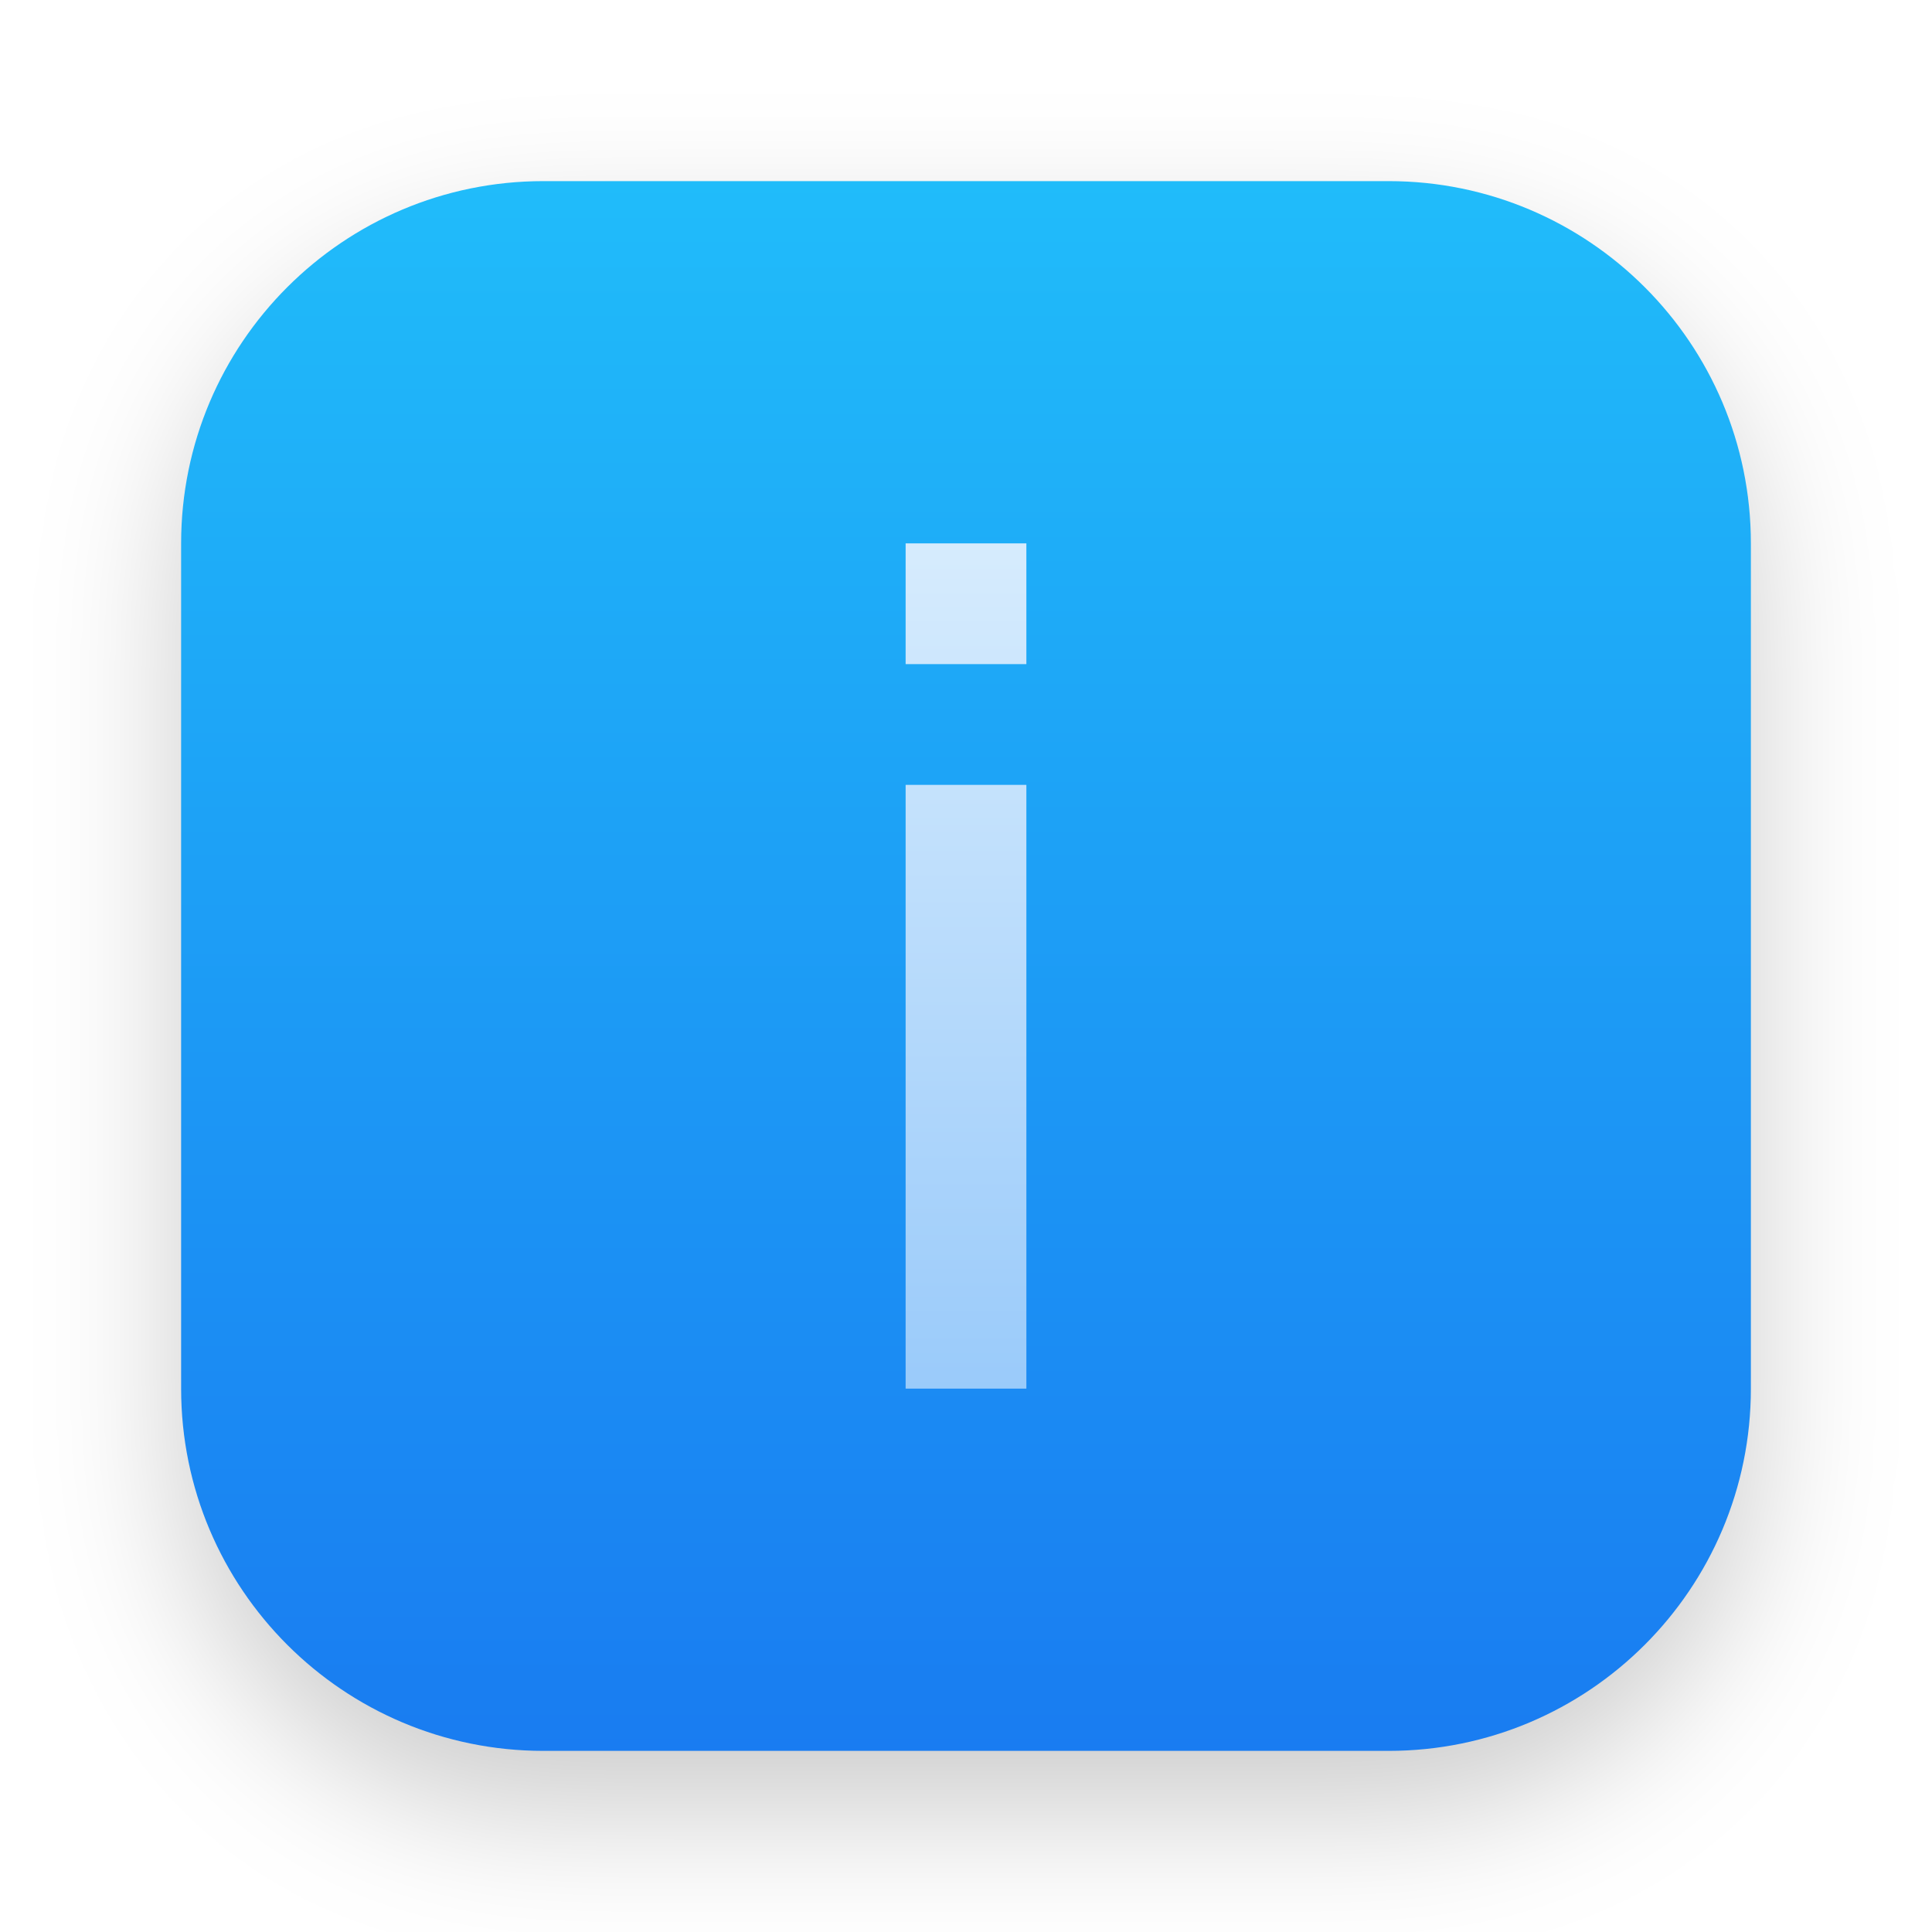
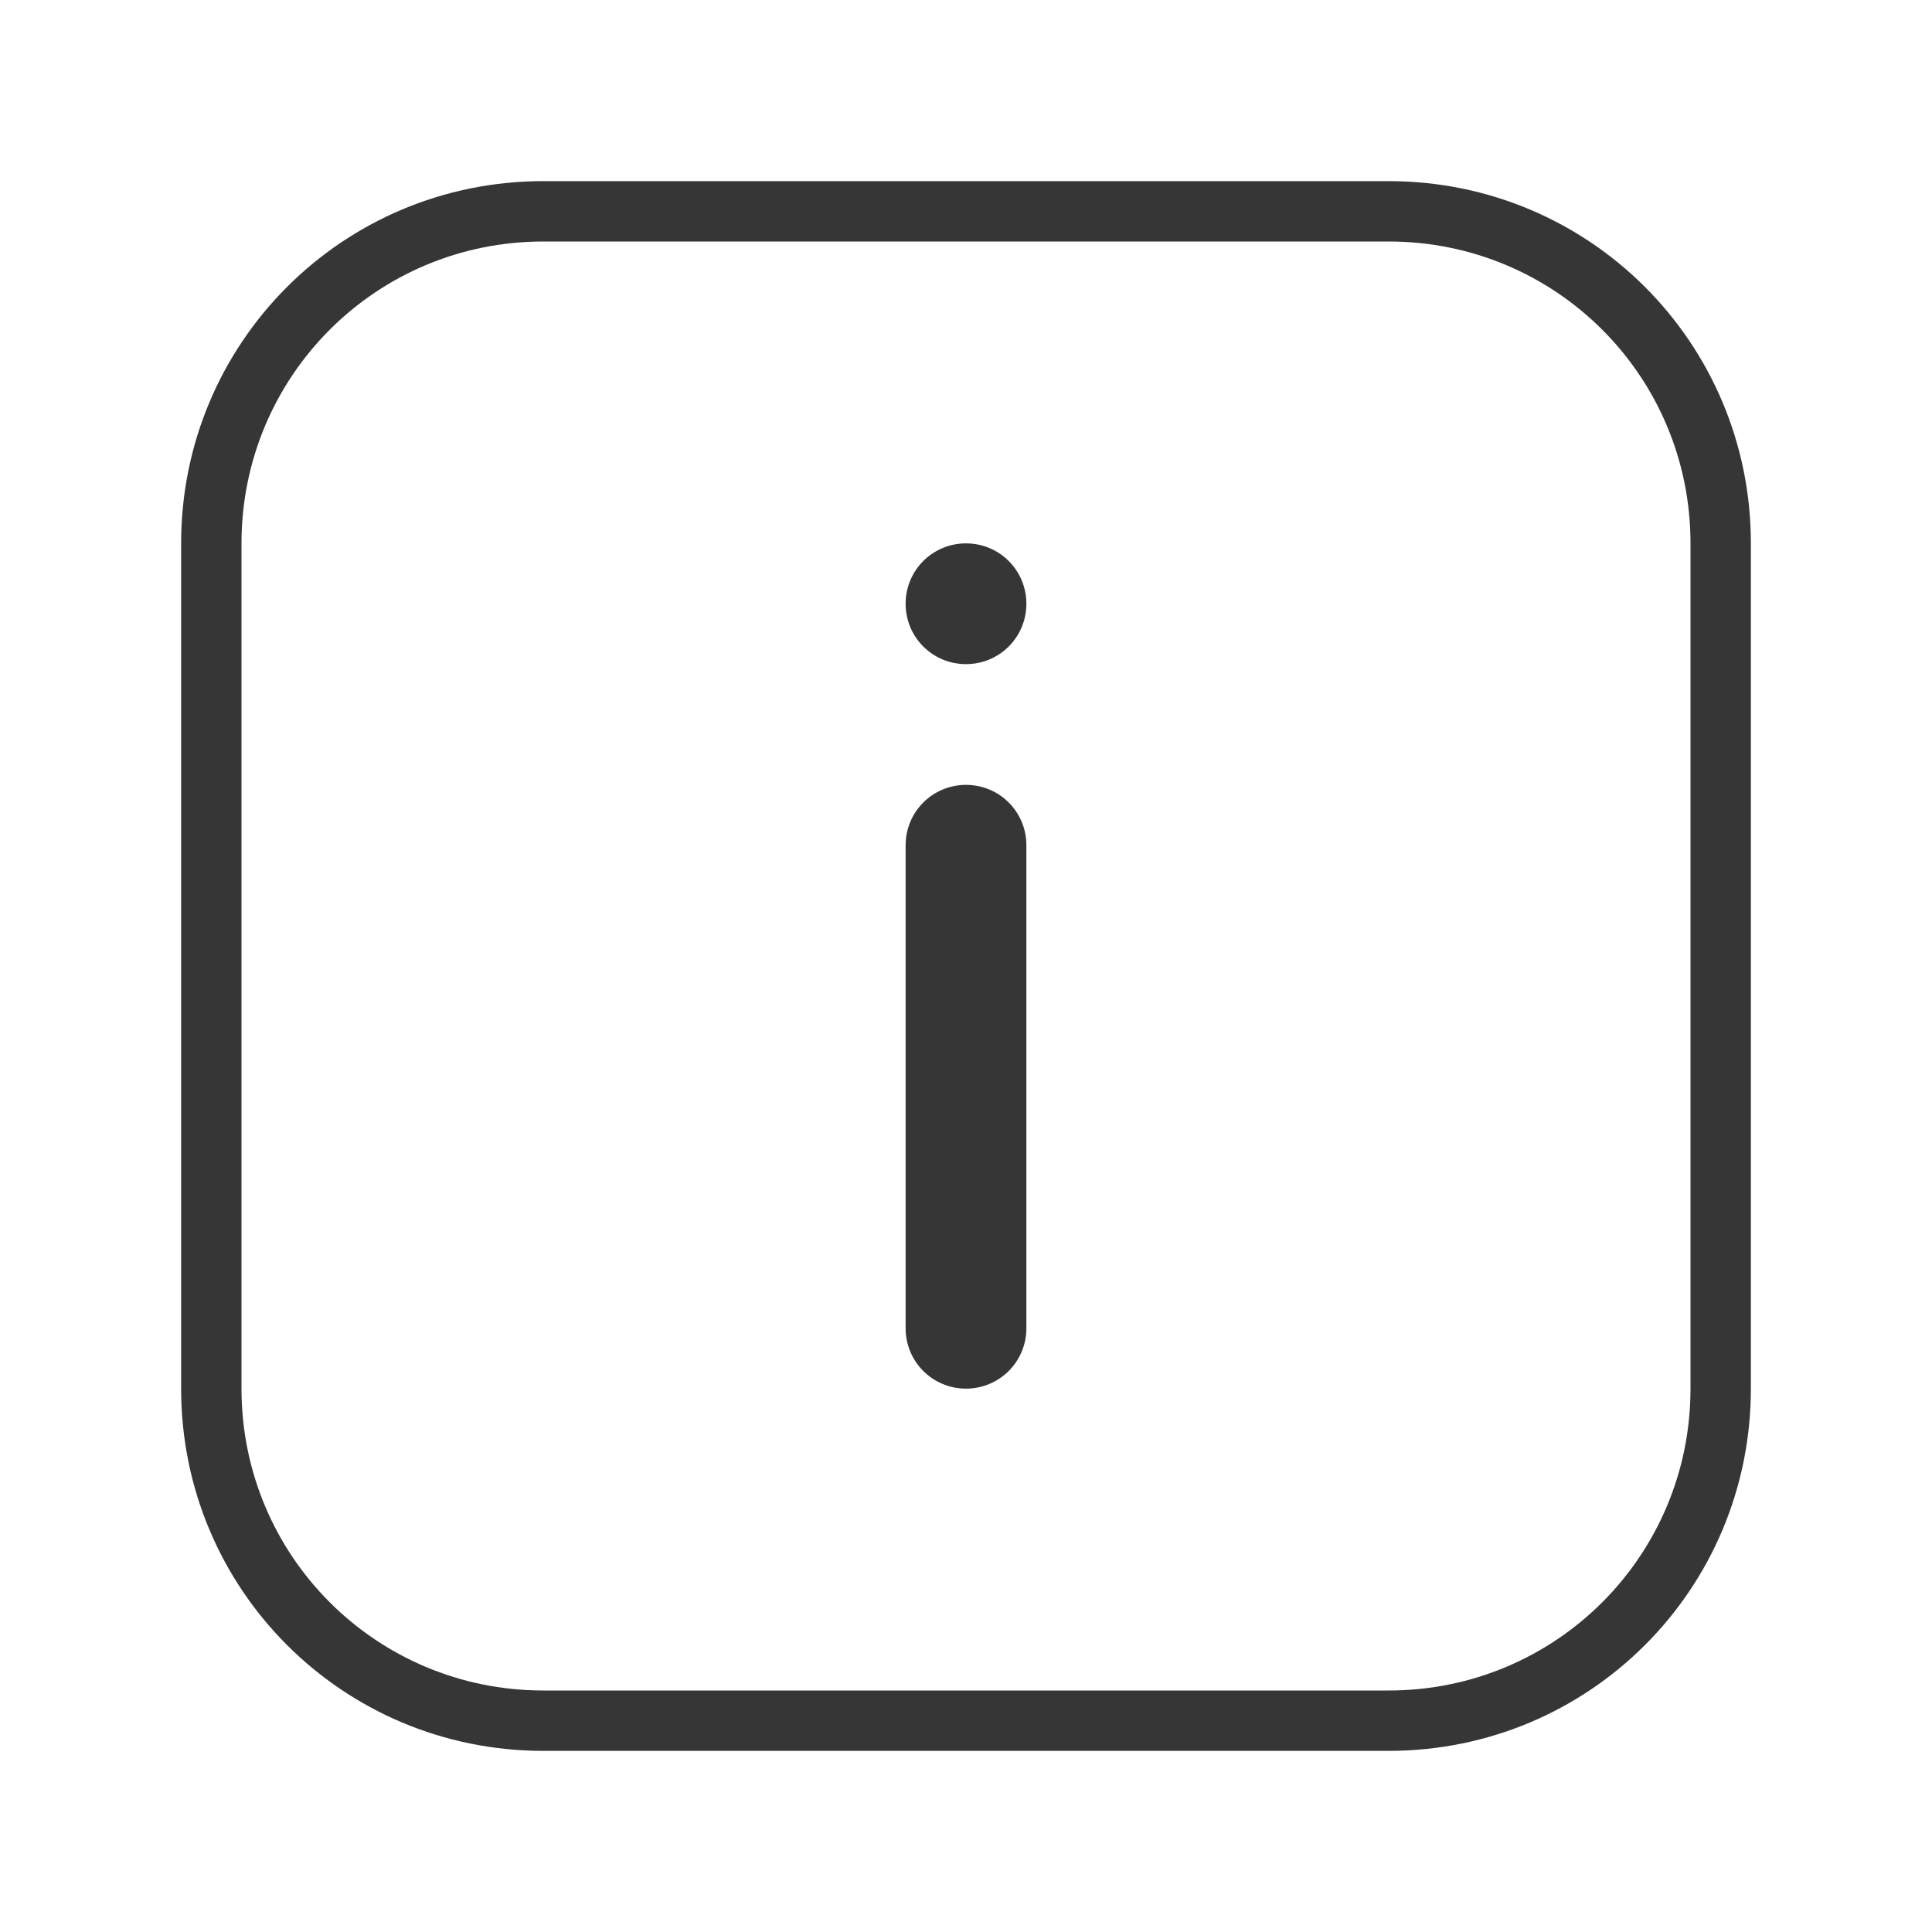
<svg xmlns="http://www.w3.org/2000/svg" width="32" height="32" version="1.1">
  <defs>
-     <linearGradient id="linearGradient4149" x2="0" y1="545.8" y2="517.8" gradientTransform="matrix(.92857 0 0 .92857 28.612 37.986)" gradientUnits="userSpaceOnUse">
-       <stop stop-color="#197cf1" offset="0" />
-       <stop stop-color="#20bcfa" offset="1" />
-     </linearGradient>
-     <linearGradient id="linearGradient4144" x2="0" y1="30" y2="2" gradientUnits="userSpaceOnUse">
-       <stop stop-color="#7cbaf8" offset="0" />
-       <stop stop-color="#f4fcff" offset="1" />
-     </linearGradient>
-     <filter id="filter853" x="-.108" y="-.108" width="1.216" height="1.216" color-interpolation-filters="sRGB">
-       <feGaussianBlur stdDeviation="1.17" />
-     </filter>
+     <style id="current-color-scheme" type="text/css">.ColorScheme-Text { color:#363636; }</style>
  </defs>
-   <g transform="translate(-384.57 -515.8)">
-     <rect x="387.57" y="519.8" width="26" height="26" rx="6" ry="6" filter="url(#filter853)" opacity=".2" />
-     <rect x="387.57" y="518.8" width="26" height="26" rx="6" ry="6" fill="url(#linearGradient4149)" />
-     <path transform="translate(384.57 515.8)" d="m15 9v2h2v-2zm0 4v10h2v-10z" fill="url(#linearGradient4144)" />
-   </g>
+   <path class="ColorScheme-Text" d="m9 3c-3.324 0-6 2.676-6 6v14c0 3.324 2.676 6 6 6h14c3.324 0 6-2.676 6-6v-14c0-3.324-2.676-6-6-6zm0 1h14c2.77 0 5 2.23 5 5v14c0 2.77-2.23 5-5 5h-14c-2.77 0-5-2.23-5-5v-14c0-2.77 2.23-5 5-5zm7 5c-0.554 0-1 0.446-1 1s0.446 1 1 1 1-0.446 1-1-0.446-1-1-1zm0 4c-0.554 0-1 0.446-1 1v8c0 0.554 0.446 1 1 1s1-0.446 1-1v-8c0-0.554-0.446-1-1-1z" fill="currentColor" />
</svg>
